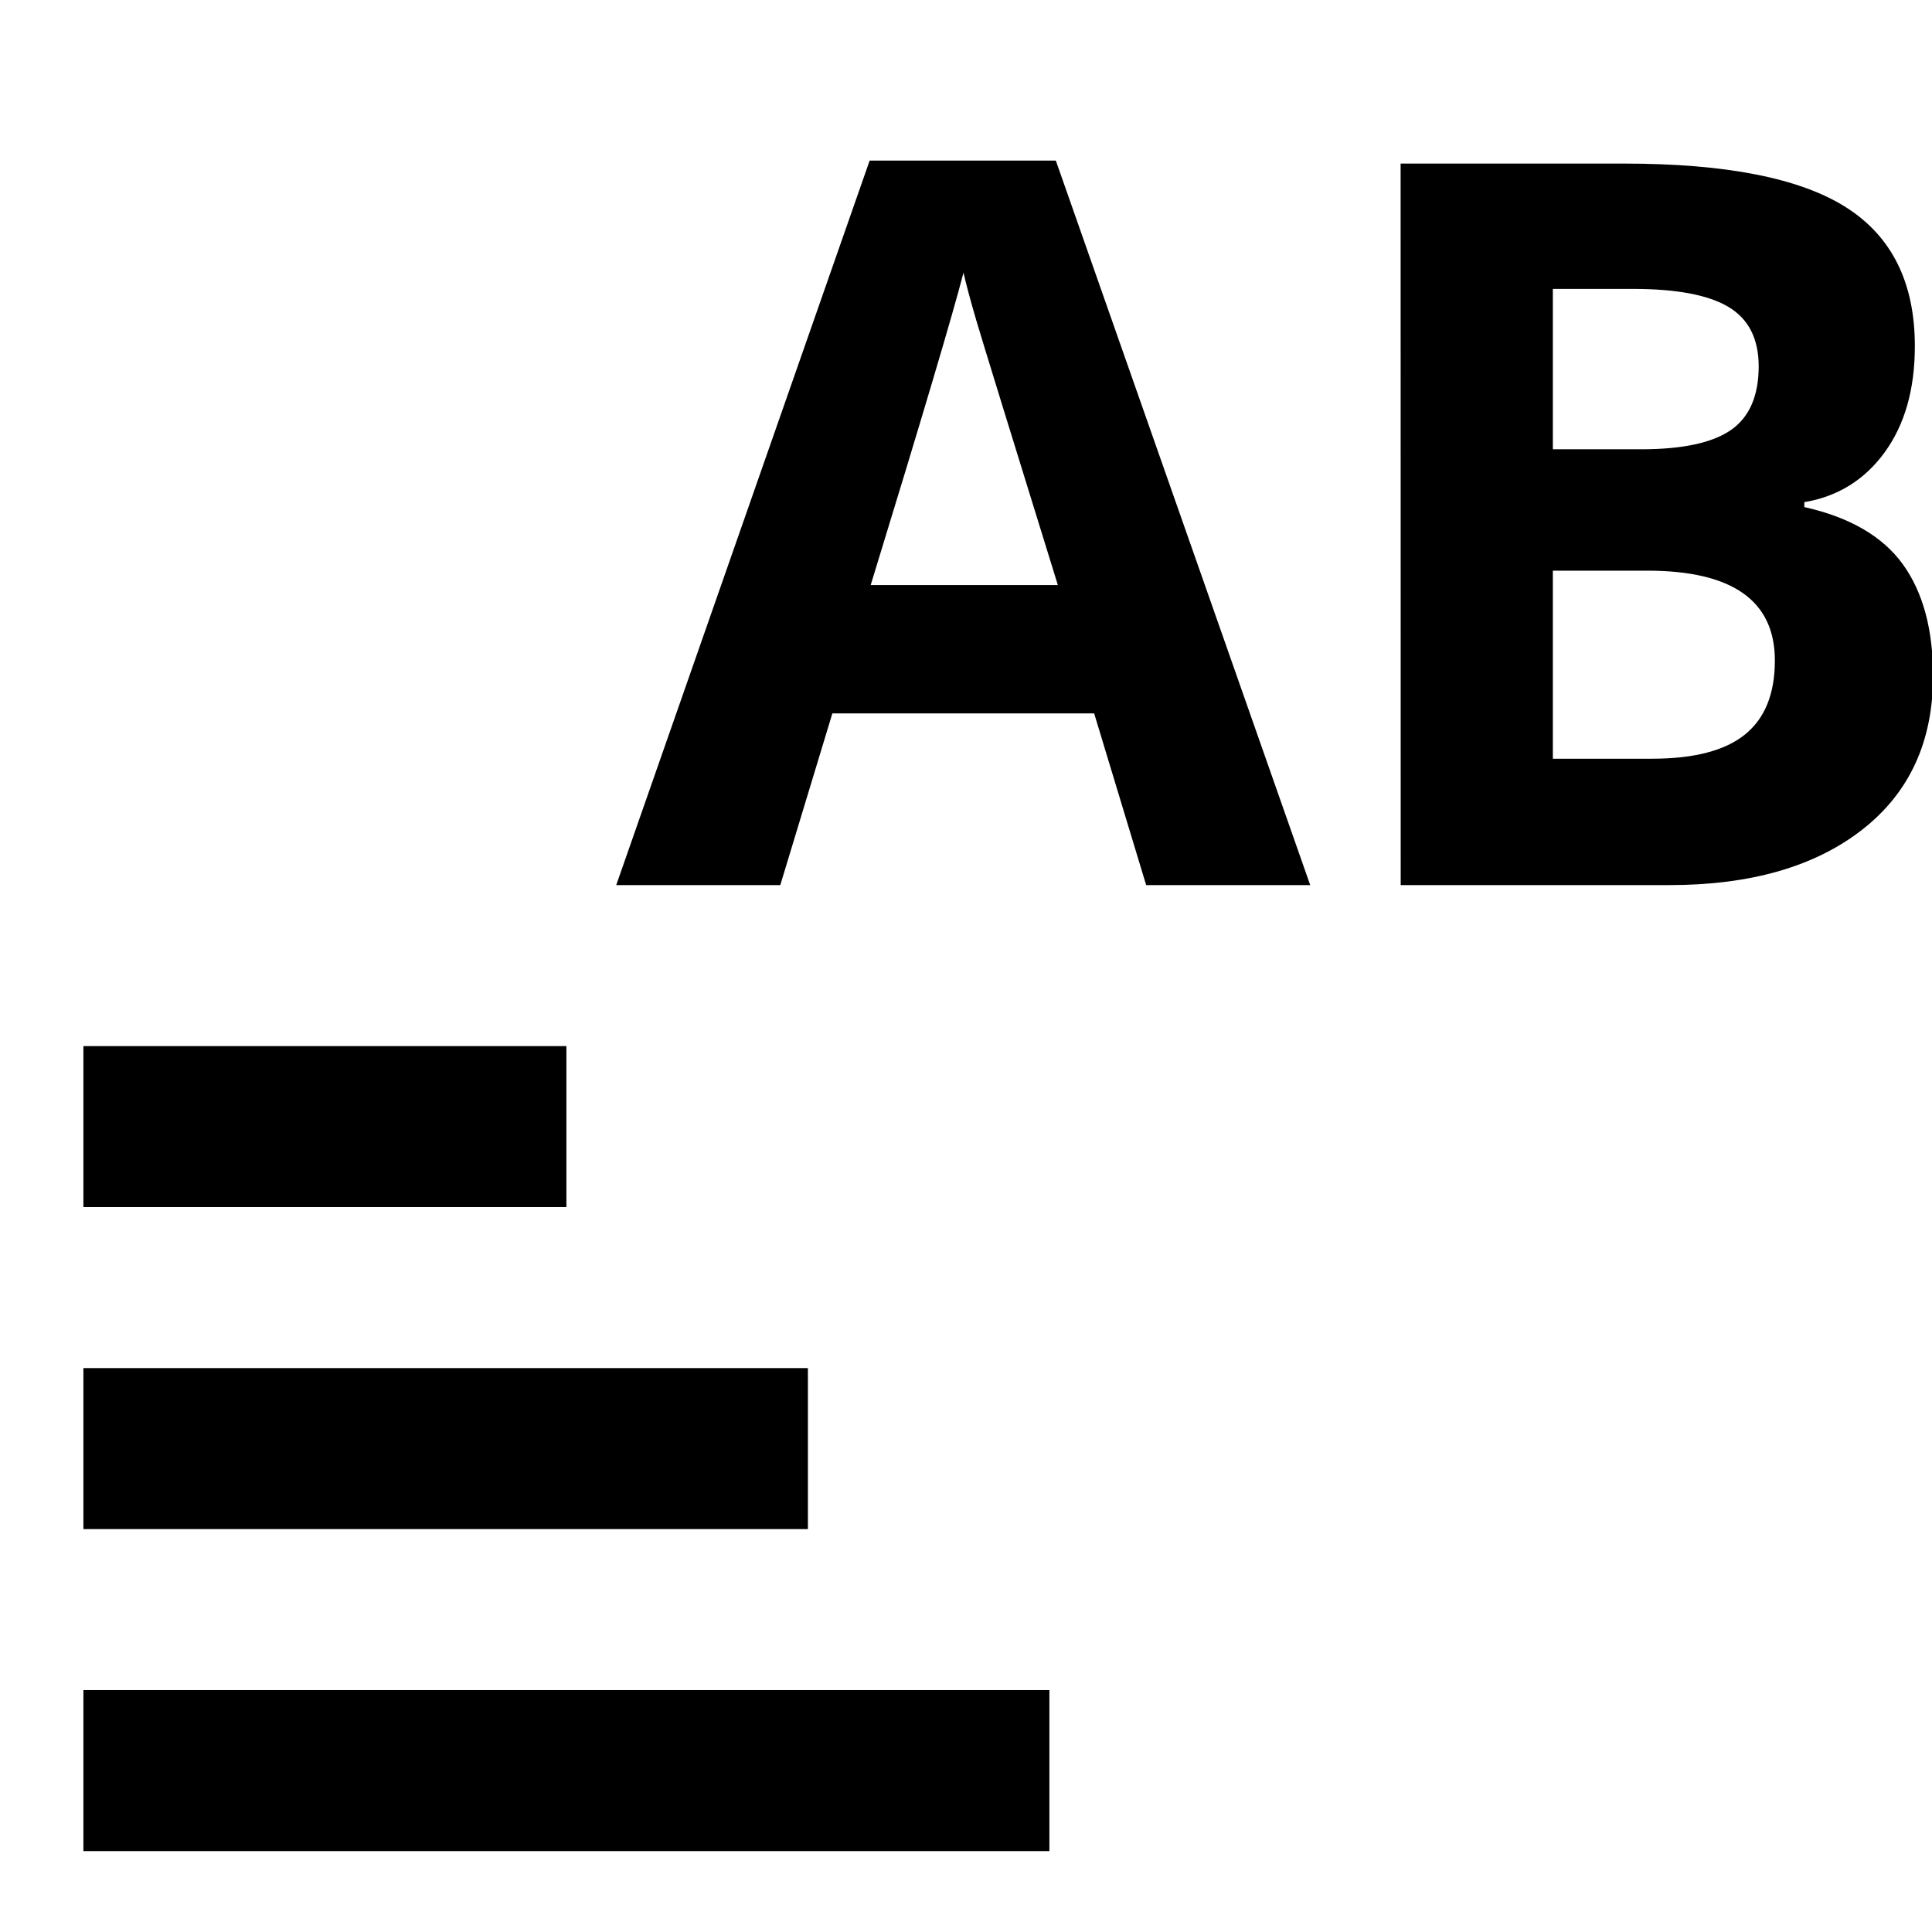
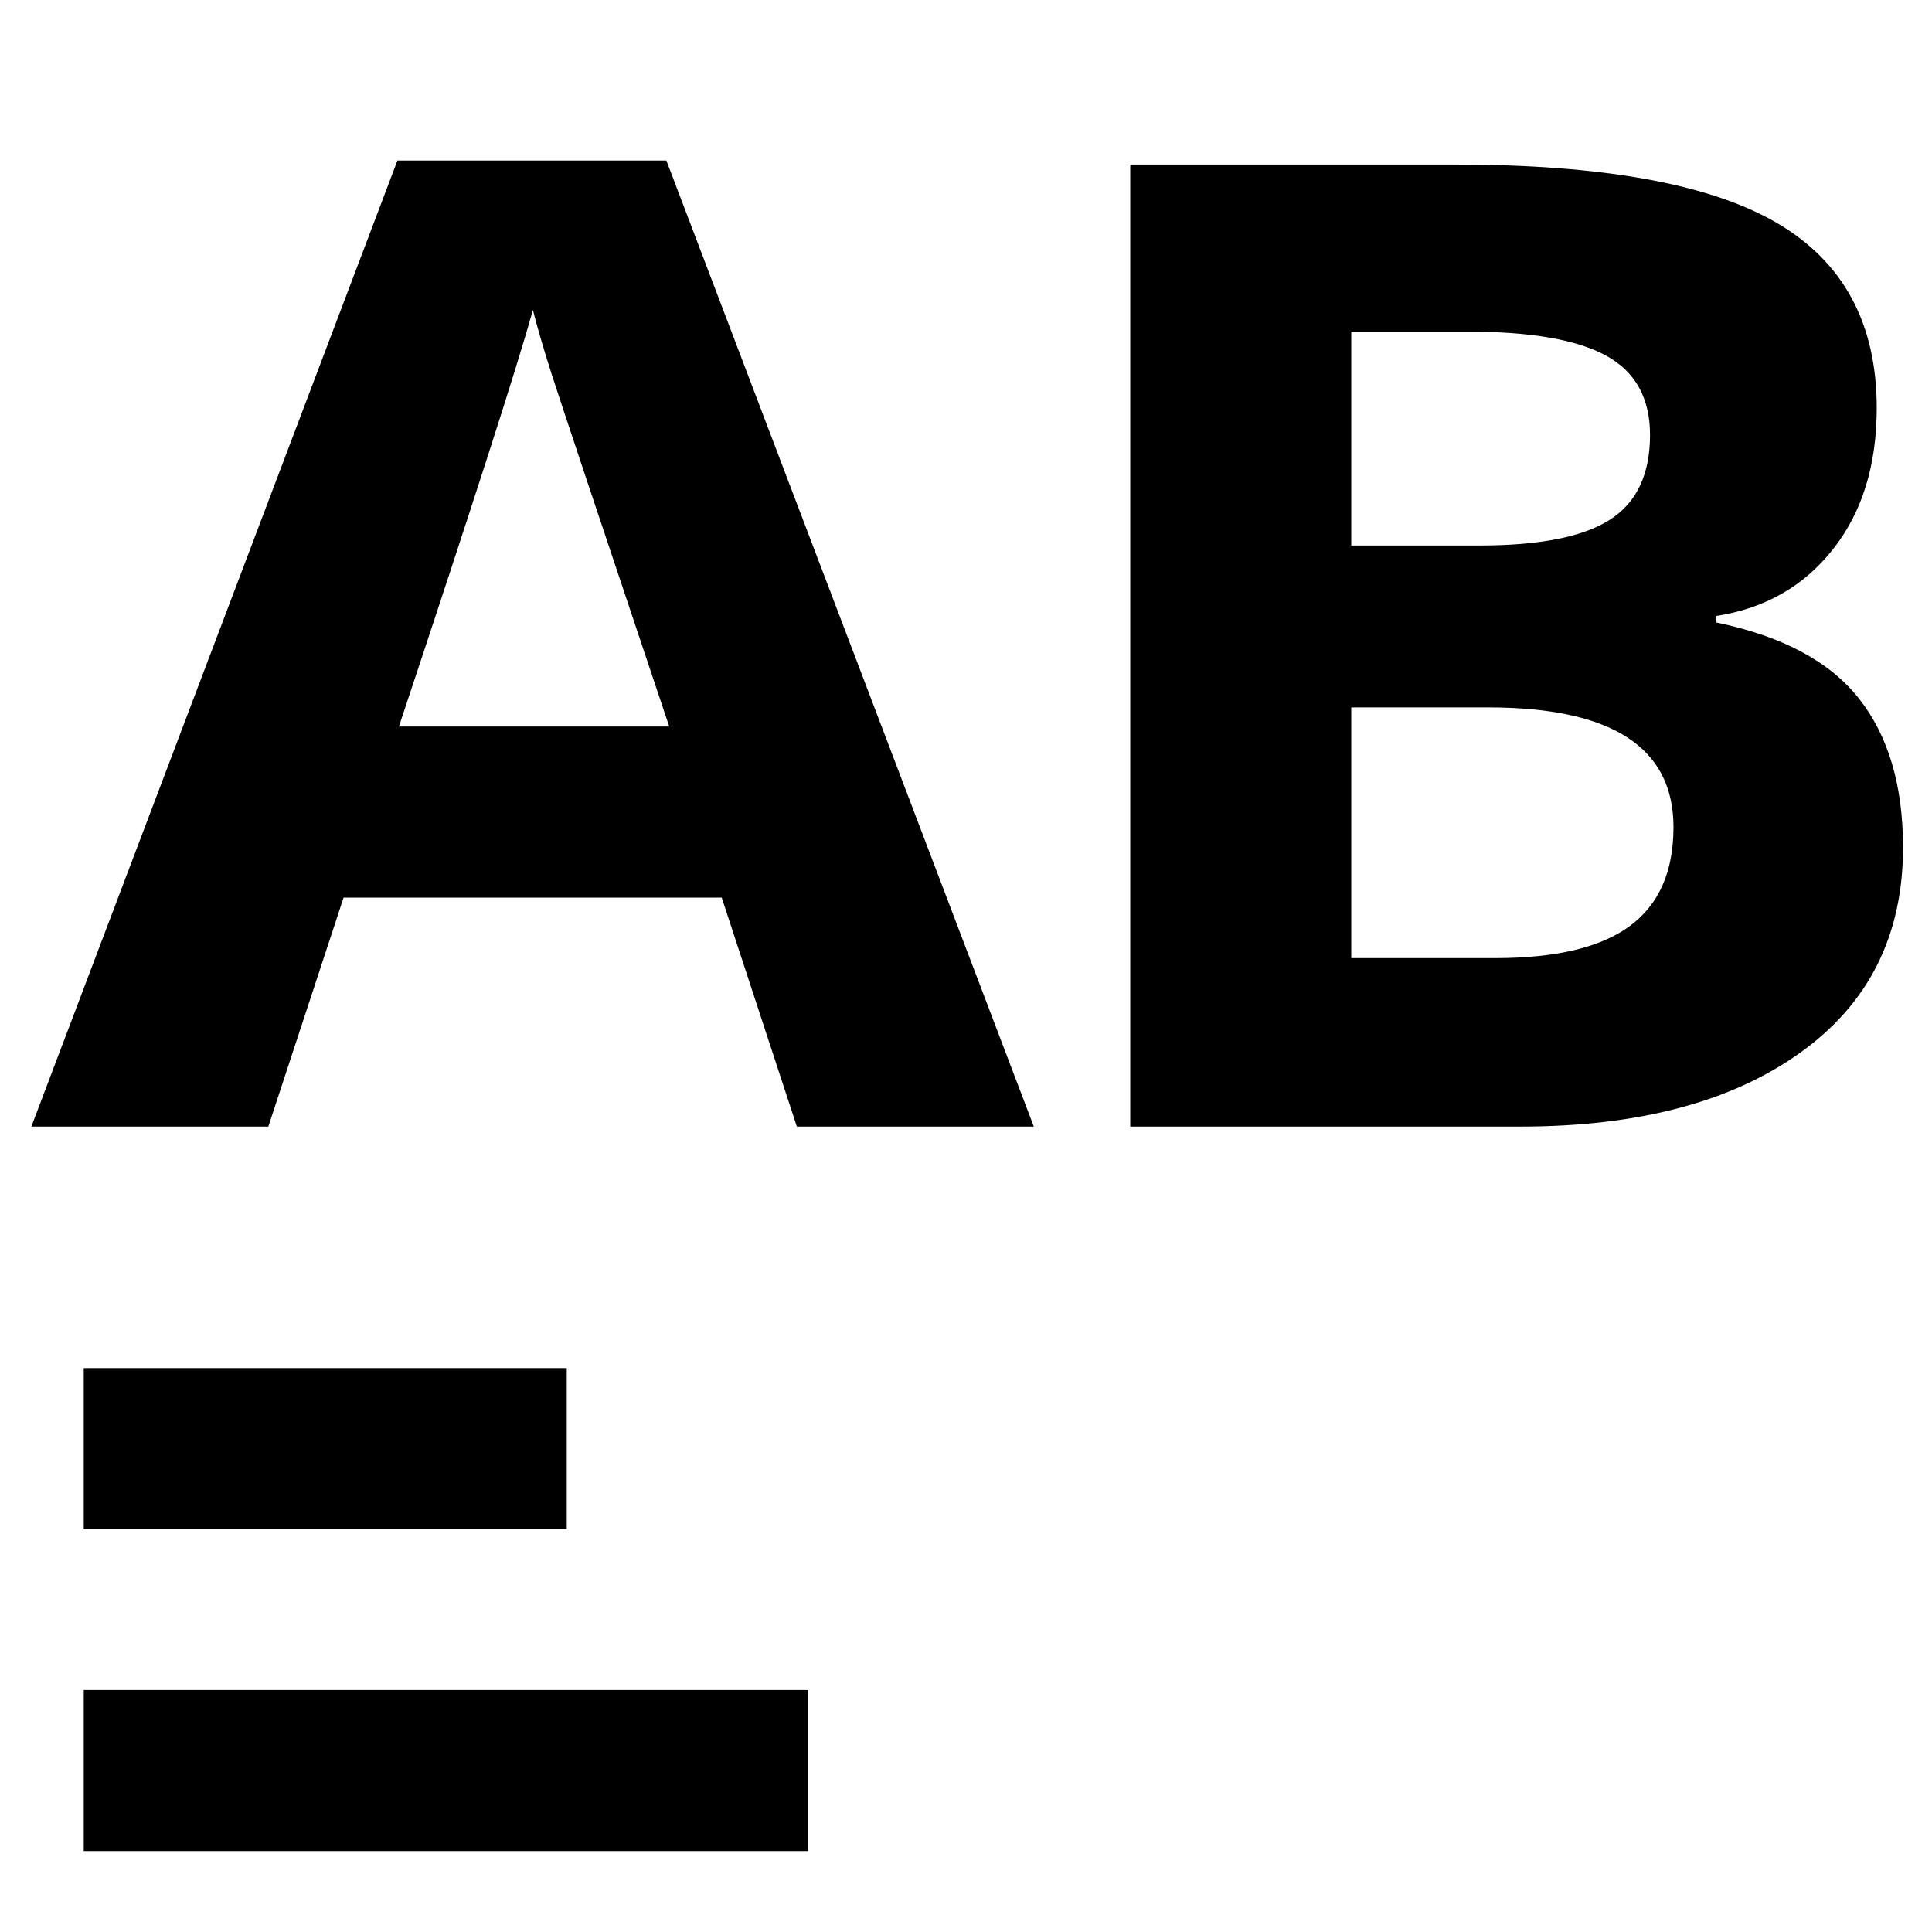
- <svg xmlns="http://www.w3.org/2000/svg" width="100%" height="100%" viewBox="0 0 24 24" version="1.1" xml:space="preserve" style="fill-rule:evenodd;clip-rule:evenodd;stroke-linejoin:round;stroke-miterlimit:2;" id="svg6">
-   <defs id="defs6">
+ <svg xmlns="http://www.w3.org/2000/svg" width="100%" height="100%" viewBox="0 0 24 24" version="1.1" xml:space="preserve" style="fill-rule:evenodd;clip-rule:evenodd;stroke-linejoin:round;stroke-miterlimit:2;" id="svg2">
+   <defs id="defs2">
        
    
            
            
-             
-         
-                 
-                 
-                 
-             
-                     
-                 
-                     
-                 
-                     
-                 </defs>
-   <path d="M 14.238,10.995 13.592,8.862 H 10.34 L 9.693,10.995 H 7.655 l 3.148,-9 h 2.313 l 3.16,9 z M 13.141,7.268 C 12.542,5.334 12.205,4.241 12.13,3.987 12.056,3.734 12.002,3.534 11.969,3.387 11.834,3.909 11.45,5.203 10.816,7.268 Z" id="path2" style="stroke-width:0.982;fill:#000000;fill-opacity:1" />
-   <path d="m 17.399,2.032 h 2.776 c 1.264,0 2.183,0.18 2.755,0.542 0.571,0.362 0.857,0.937 0.857,1.726 0,0.535 -0.125,0.975 -0.375,1.319 -0.25,0.343 -0.583,0.549 -0.998,0.619 v 0.061 c 0.566,0.127 0.973,0.364 1.224,0.711 0.25,0.347 0.375,0.809 0.375,1.385 0,0.818 -0.294,1.455 -0.882,1.913 -0.588,0.458 -1.386,0.687 -2.394,0.687 h -3.337 z m 1.891,3.549 h 1.099 c 0.512,0 0.883,-0.08 1.113,-0.239 0.229,-0.159 0.345,-0.423 0.345,-0.791 0,-0.342 -0.125,-0.589 -0.375,-0.738 -0.251,-0.15 -0.646,-0.224 -1.187,-0.224 h -0.995 z m 0,1.508 v 2.336 h 1.233 c 0.52,0 0.905,-0.1 1.153,-0.3 0.249,-0.201 0.372,-0.508 0.372,-0.92 0,-0.744 -0.529,-1.116 -1.586,-1.116 z" id="path3" style="stroke-width:0.982;fill:#000000;fill-opacity:1" />
-   <path d="m 1.036,12.995 h 6 v 2 H 1.036 Z m 0,4 h 9 v 2 H 1.036 Z m 0,4 H 13.036 v 2 H 1.036 Z" id="path4" style="stroke-width:0.025;fill:#000000;fill-opacity:1" />
+         </defs>
+   <g transform="matrix(1.414434,0,0,1.311964,-840.4022,-135.148)" id="g1" style="fill:#000000;fill-opacity:1">
+     <path d="m 601.16,113.679 -0.66,-2.168 h -3.321 l -0.661,2.168 h -2.081 l 3.215,-9.147 h 2.362 l 3.227,9.147 z m -1.121,-3.788 c -0.611,-1.965 -0.955,-3.076 -1.032,-3.334 -0.076,-0.257 -0.131,-0.461 -0.165,-0.61 -0.137,0.531 -0.529,1.846 -1.177,3.944 z m 4.049,-5.321 h 2.849 c 1.298,0 2.24,0.183 2.827,0.551 0.586,0.368 0.88,0.952 0.88,1.754 0,0.544 -0.129,0.991 -0.386,1.34 -0.256,0.349 -0.597,0.558 -1.023,0.629 v 0.062 c 0.58,0.129 0.998,0.37 1.255,0.723 0.257,0.353 0.385,0.822 0.385,1.408 0,0.831 -0.301,1.479 -0.905,1.944 -0.603,0.465 -1.422,0.698 -2.457,0.698 h -3.425 z m 1.941,3.607 h 1.127 c 0.526,0 0.907,-0.081 1.143,-0.243 0.236,-0.162 0.354,-0.43 0.354,-0.804 0,-0.348 -0.129,-0.599 -0.385,-0.75 -0.257,-0.152 -0.663,-0.228 -1.218,-0.228 h -1.021 z m 0,1.533 v 2.374 h 1.265 c 0.534,0 0.929,-0.102 1.183,-0.305 0.255,-0.204 0.382,-0.516 0.382,-0.935 0,-0.756 -0.542,-1.134 -1.628,-1.134 z m -11.132,9.304 h 6.363 v 1.525 h -6.363 z m 0,-3.048 h 4.242 v 1.524 h -4.242 z" id="path1" style="fill:#000000;fill-opacity:1" />
+   </g>
</svg>
